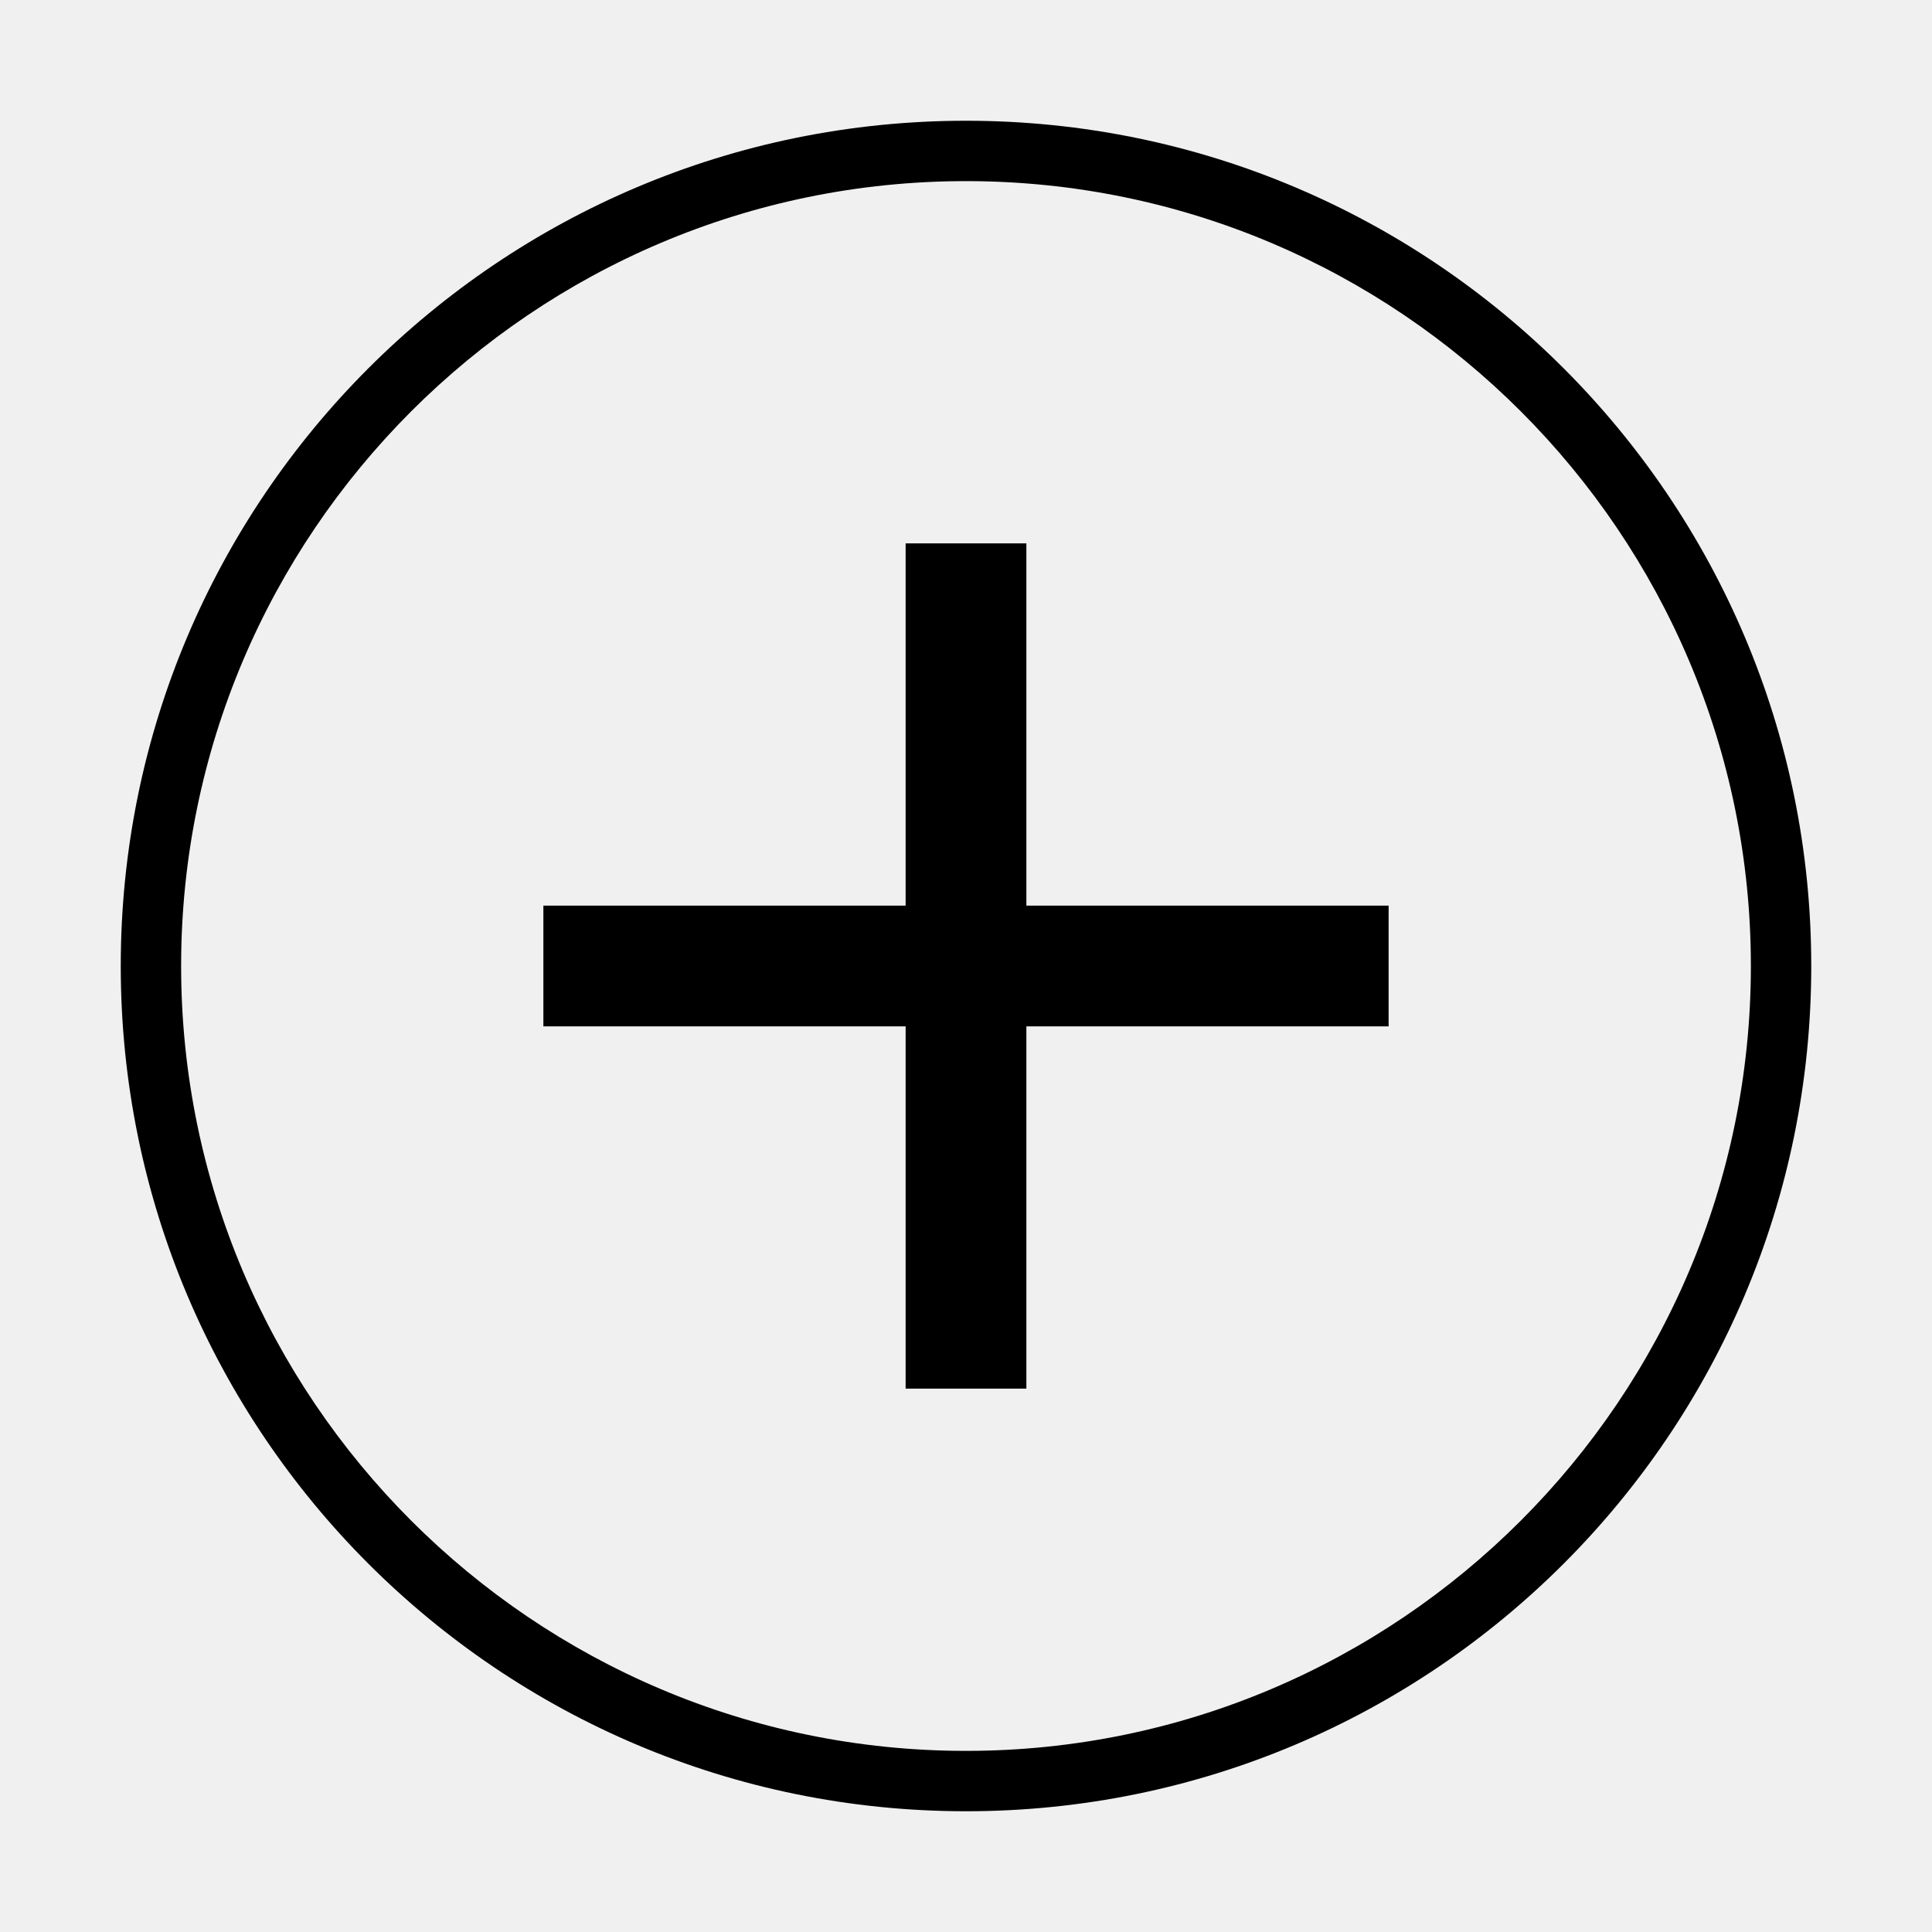
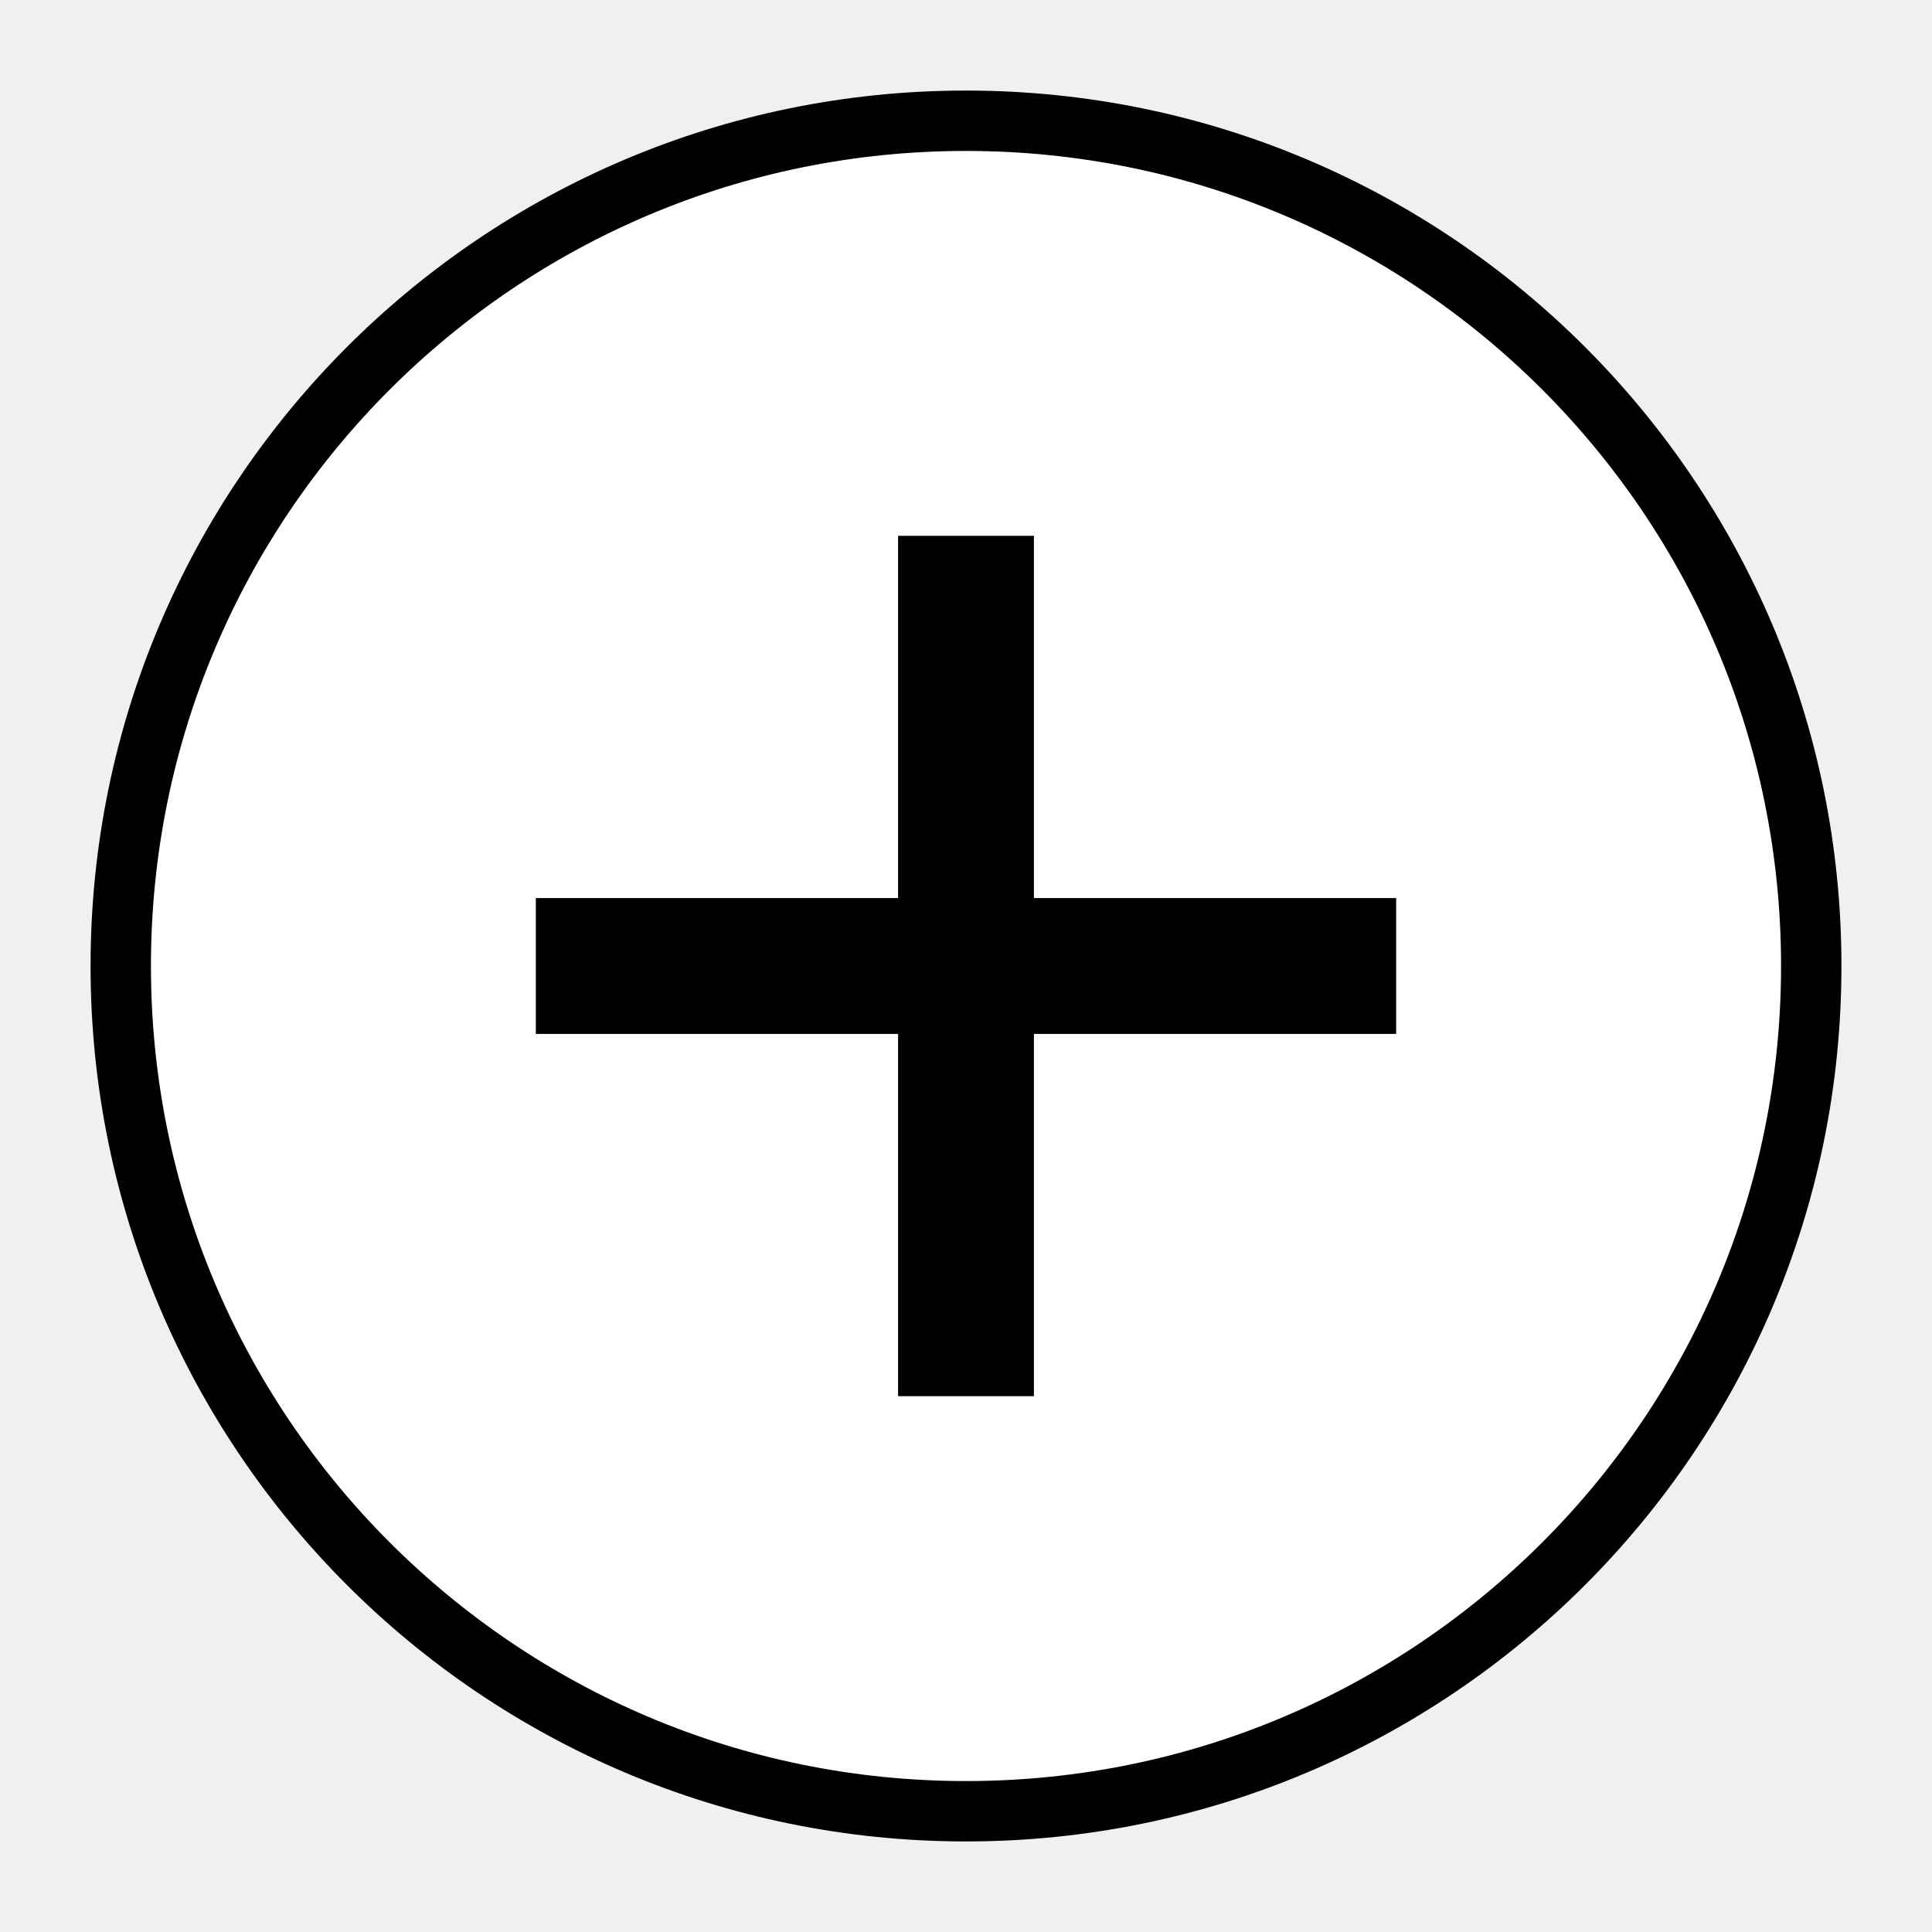
<svg xmlns="http://www.w3.org/2000/svg" version="1.1" id="Layer_1" x="0px" y="0px" width="128px" height="128px" viewBox="0 0 128 128" enable-background="new 0 0 128 128" xml:space="preserve">
  <g>
-     <polygon points="68,36 60,36 60,60 36,60 36,68 60,68 60,92 68,92 68,68 92,68 92,60 68,60  " />
-     <path d="M64,8C33.076,8,8,33.074,8,64s25.076,56,56,56c30.926,0,56-25.074,56-56S94.926,8,64,8z M64,116c-28.673,0-52-23.327-52-52   s23.327-52,52-52s52,23.327,52,52S92.673,116,64,116z" />
+     <circle class="primary" stroke="black" fill="white" cx="64" cy="64" r="56" stroke-width="4" />
+     <polygon class="secondary" stroke="black" fill="black" points="68,36 60,36 60,60 36,60 36,68 60,68 60,92 68,92 68,68 92,68 92,60 68,60  " />
  </g>
</svg>
